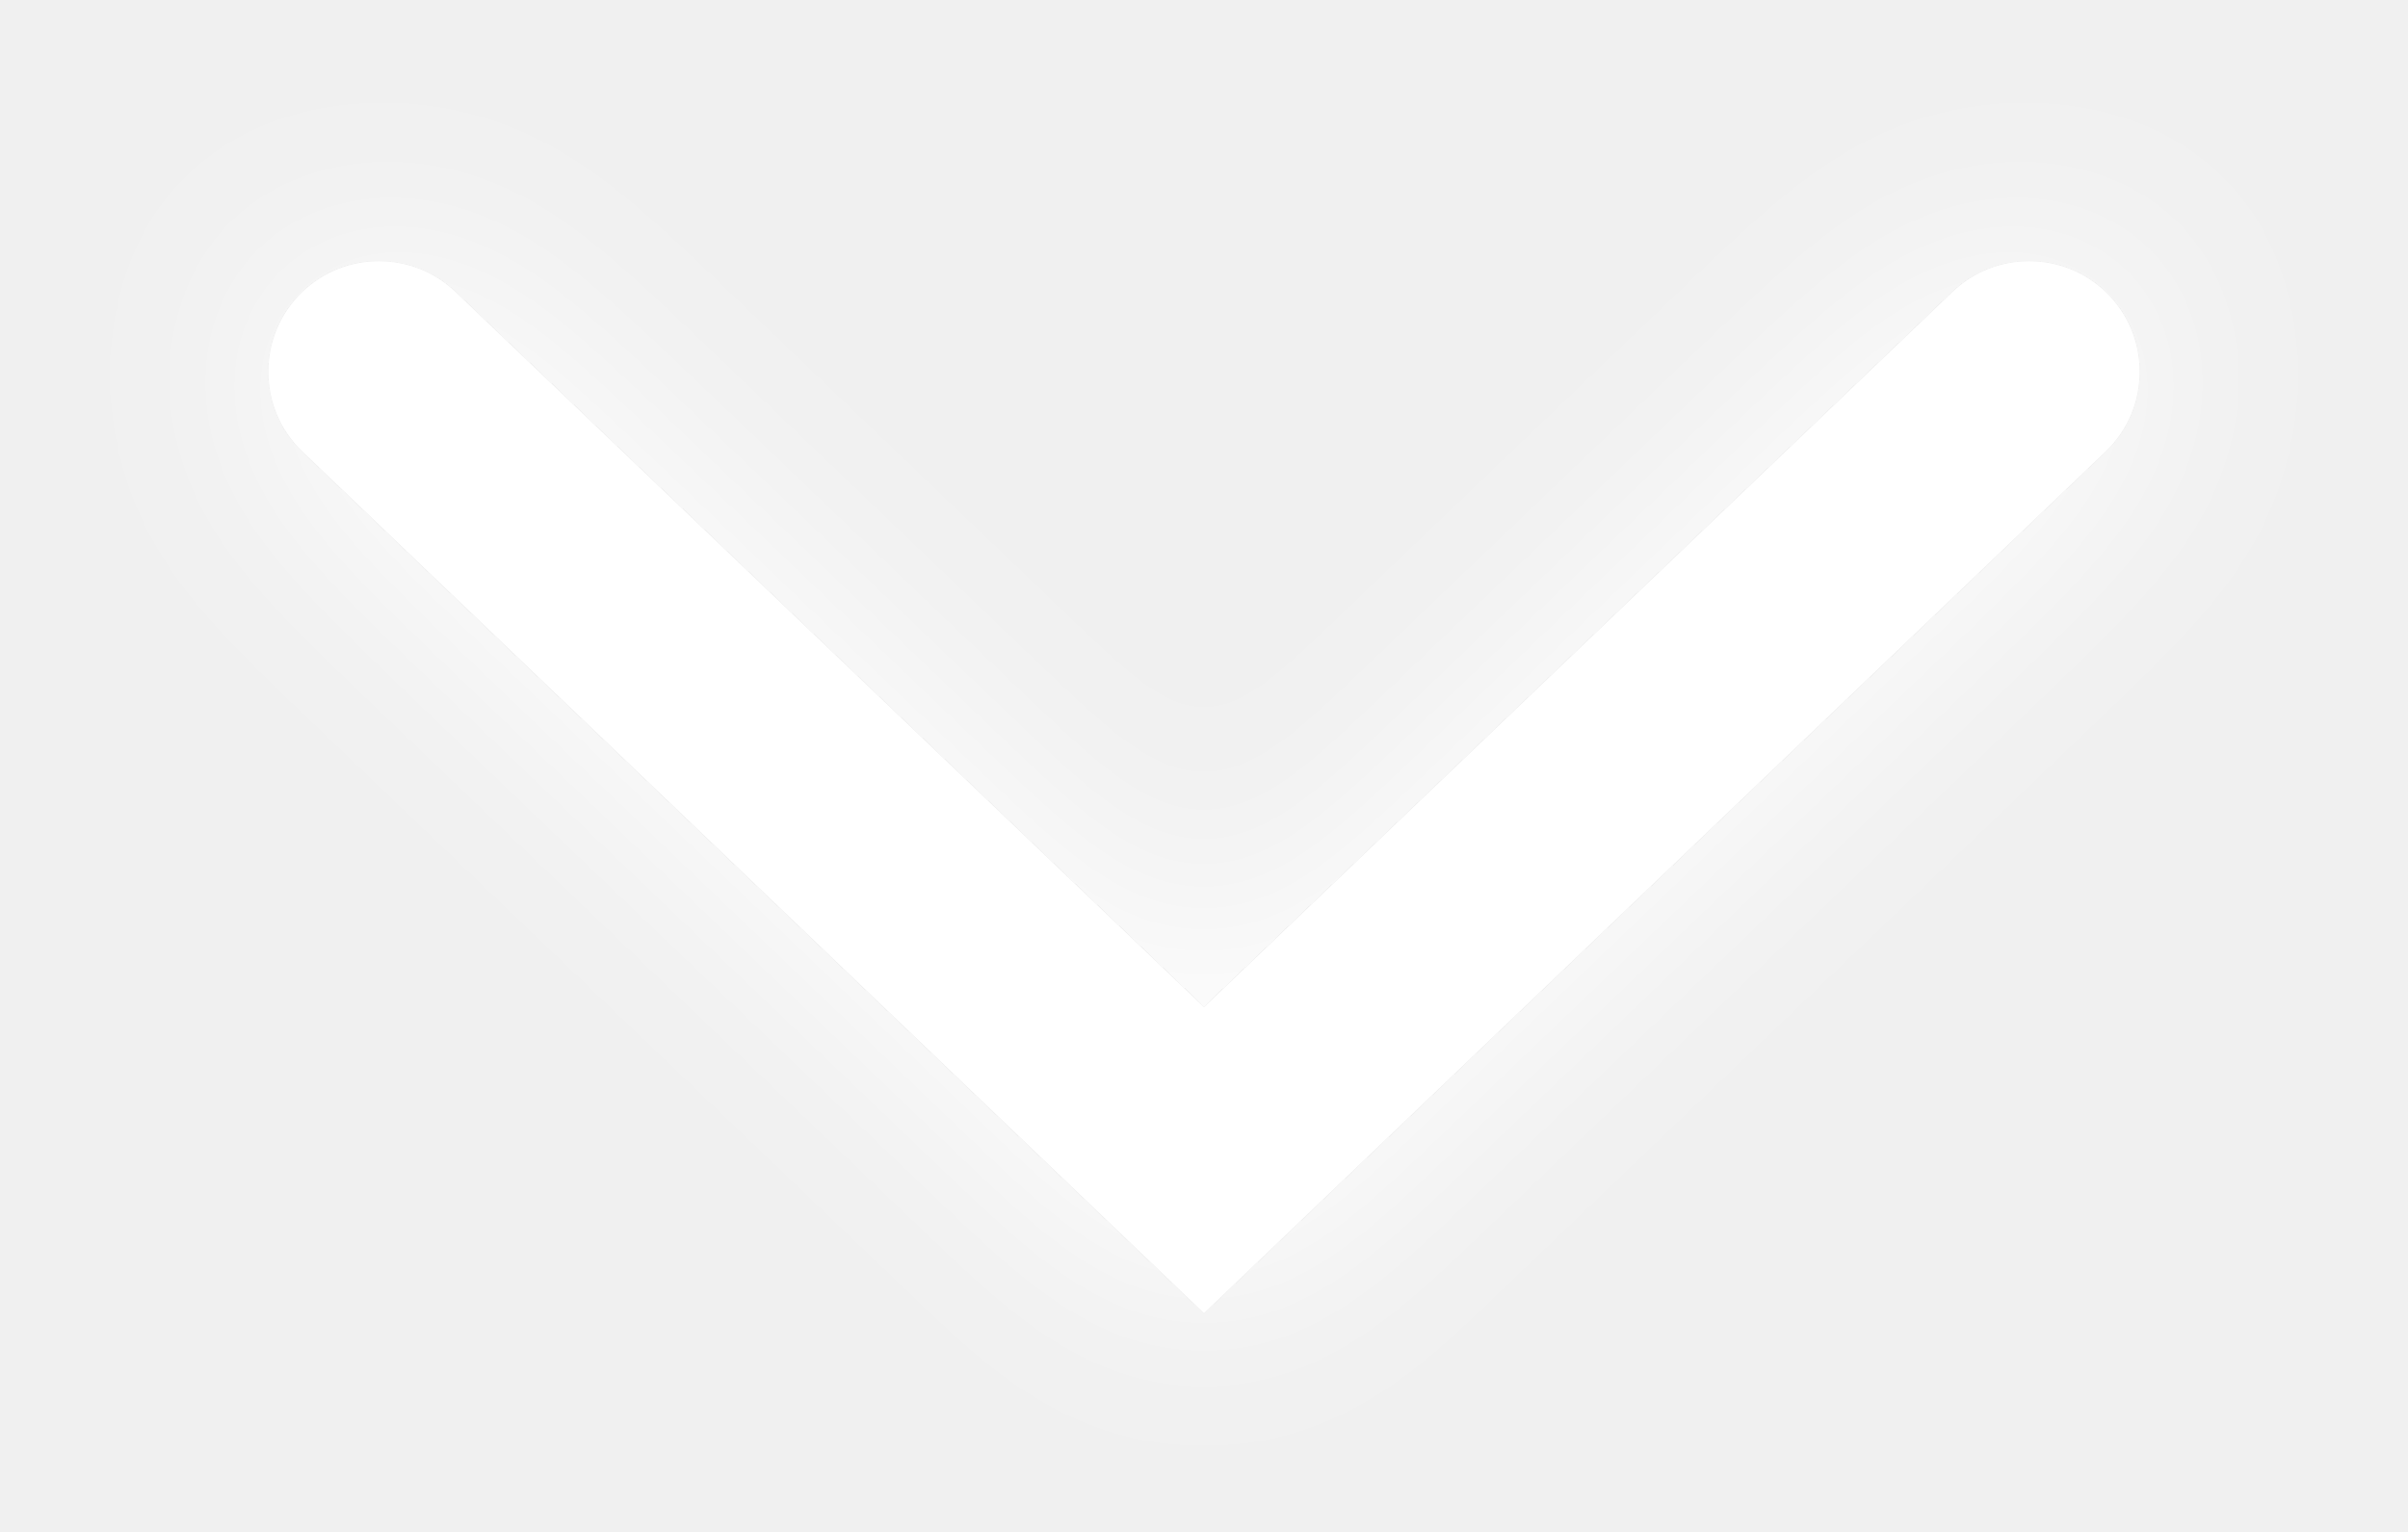
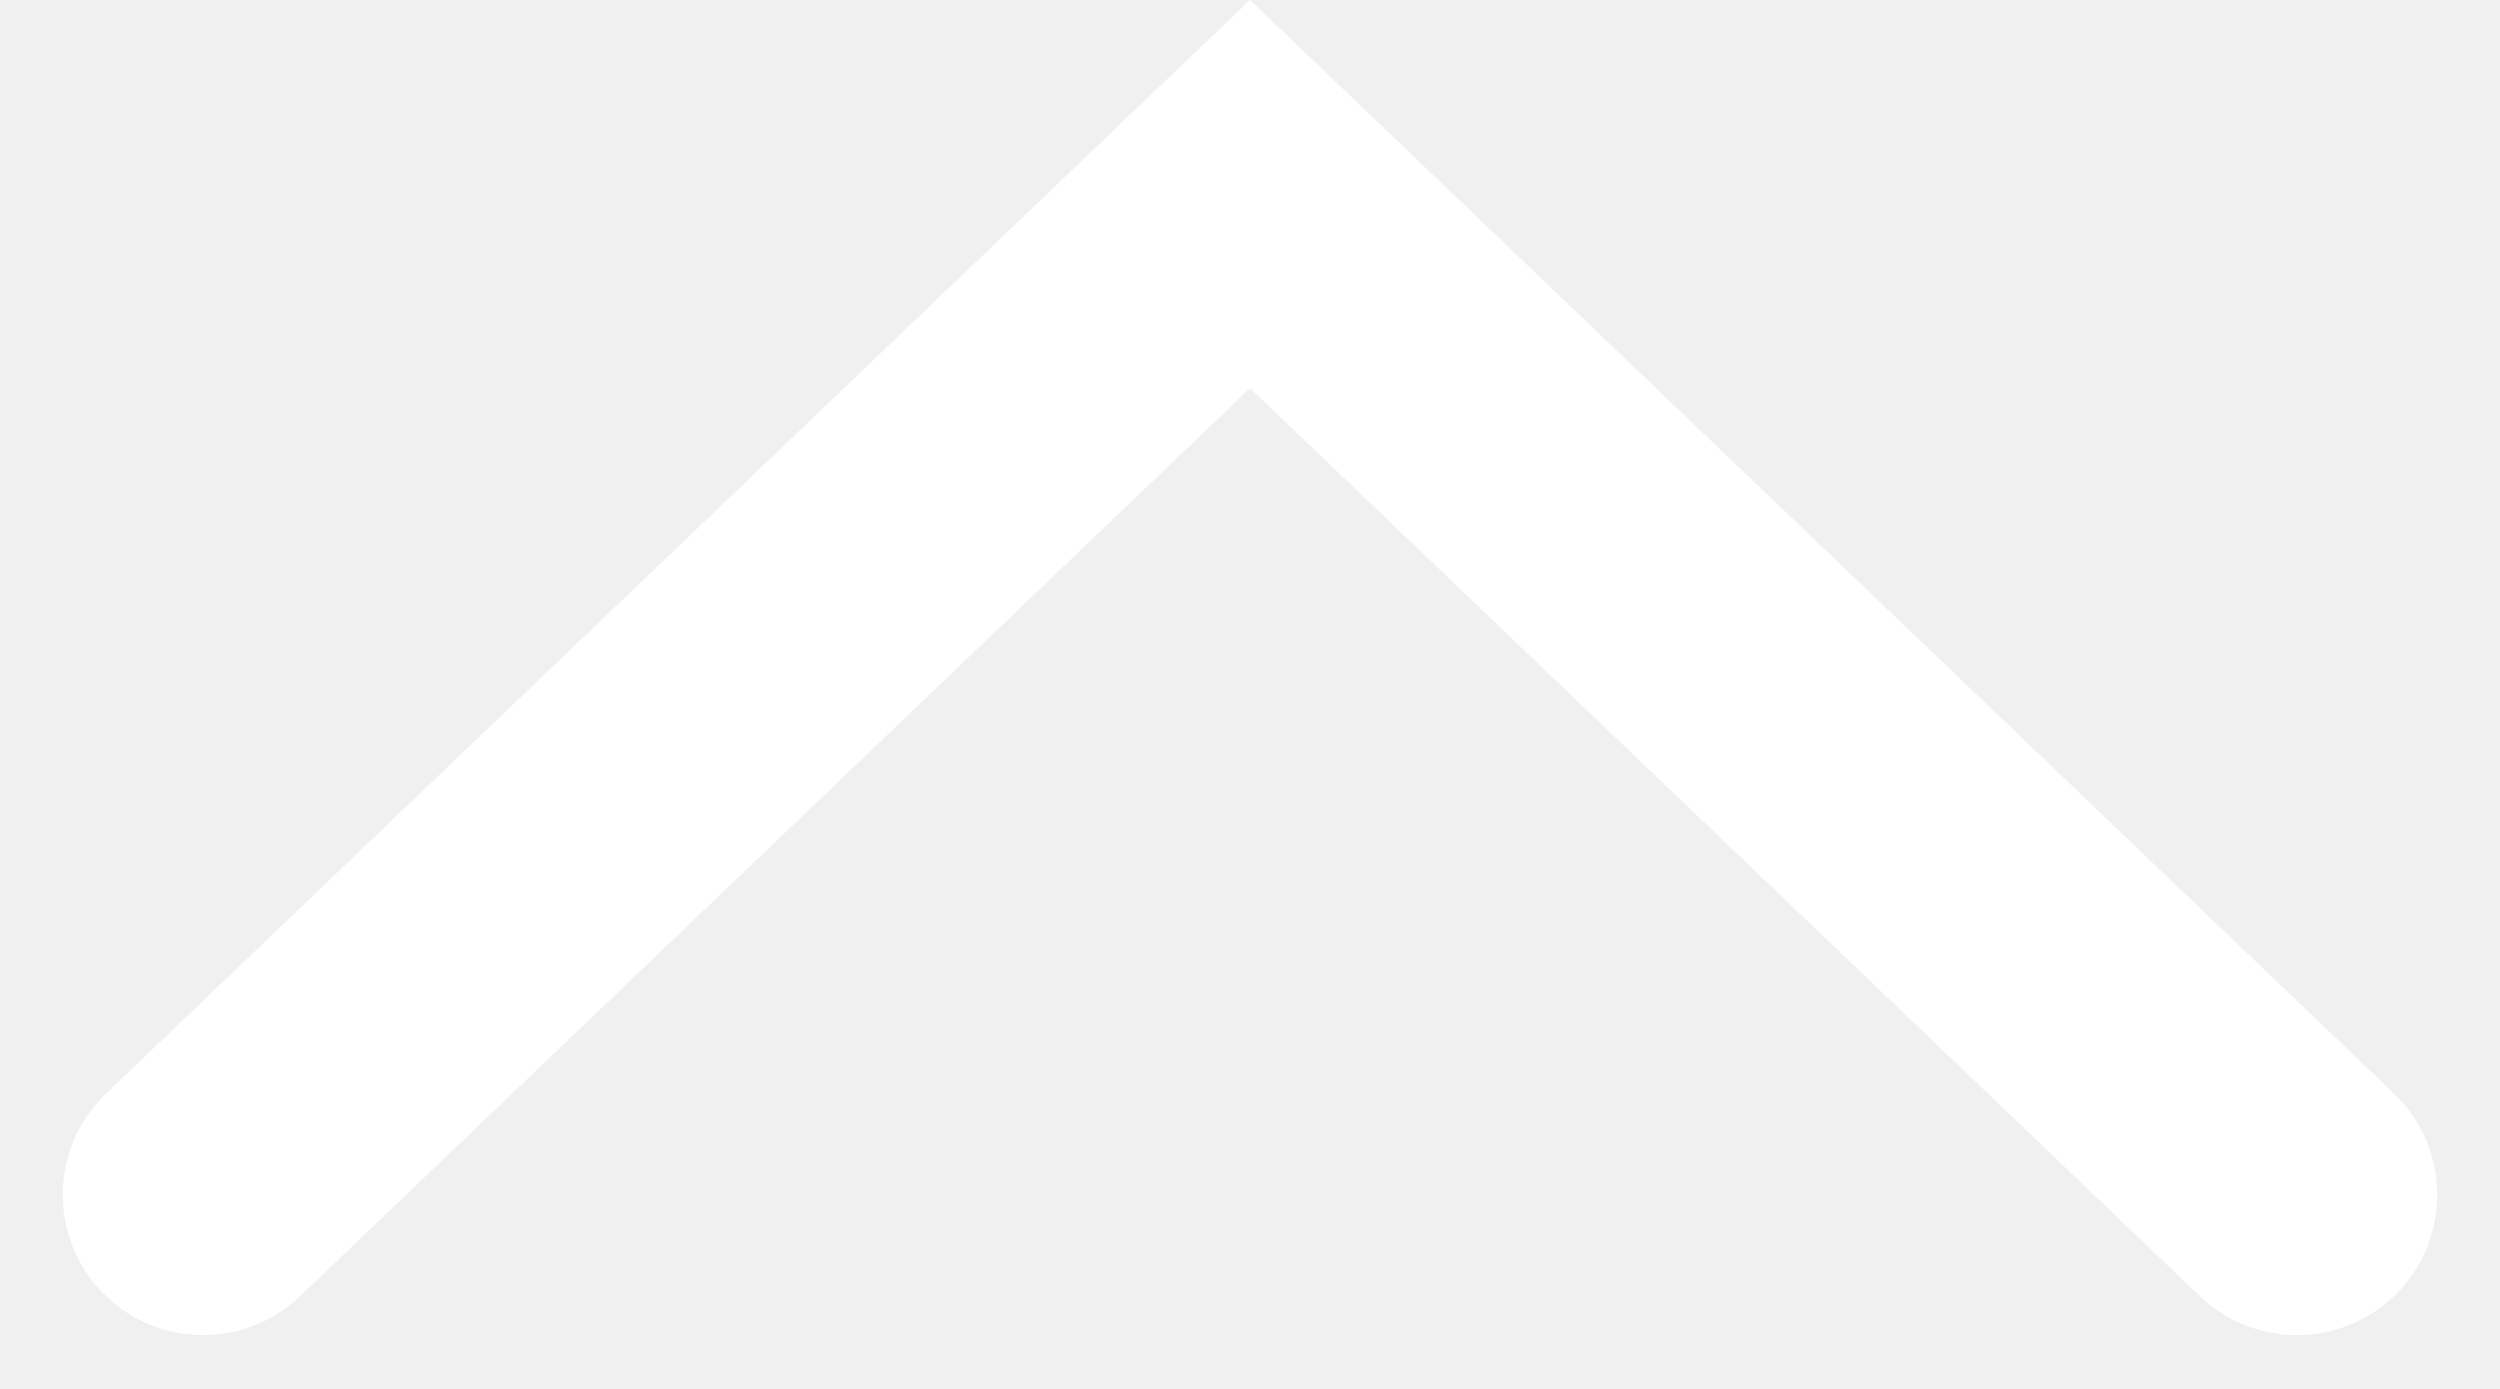
- <svg xmlns="http://www.w3.org/2000/svg" width="22" height="14" viewBox="0 0 22 14" fill="none">
-   <g filter="url(#filter0_d_1369:5400)">
-     <path fill-rule="evenodd" clip-rule="evenodd" d="M19.236 2.667C19.652 3.065 19.652 3.73 19.236 4.127L11 12L2.764 4.127C2.348 3.73 2.348 3.065 2.764 2.667C3.154 2.294 3.769 2.294 4.16 2.667L11 9.205L17.84 2.667C18.231 2.294 18.846 2.294 19.236 2.667Z" fill="white" />
-   </g>
-   <defs>
-     <filter id="filter0_d_1369:5400" x="0.452" y="0.387" width="21.097" height="13.613" filterUnits="userSpaceOnUse" color-interpolation-filters="sRGB">
-       <feFlood flood-opacity="0" result="BackgroundImageFix" />
-       <feColorMatrix in="SourceAlpha" type="matrix" values="0 0 0 0 0 0 0 0 0 0 0 0 0 0 0 0 0 0 127 0" result="hardAlpha" />
-       <feOffset />
-       <feGaussianBlur stdDeviation="1" />
-       <feComposite in2="hardAlpha" operator="out" />
-       <feColorMatrix type="matrix" values="0 0 0 0 1 0 0 0 0 1 0 0 0 0 1 0 0 0 1 0" />
-       <feBlend mode="normal" in2="BackgroundImageFix" result="effect1_dropShadow_1369:5400" />
-       <feBlend mode="normal" in="SourceGraphic" in2="effect1_dropShadow_1369:5400" result="shape" />
-     </filter>
-   </defs>
+ <svg xmlns="http://www.w3.org/2000/svg" width="18" height="10" viewBox="0 0 18 10" fill="none">
+   <path fill-rule="evenodd" clip-rule="evenodd" d="M0.764 9.333C0.348 8.935 0.348 8.27 0.764 7.873L9 1.07324e-07L17.236 7.873C17.652 8.27 17.652 8.935 17.236 9.333C16.846 9.706 16.231 9.706 15.84 9.333L9 2.795L2.16 9.333C1.769 9.706 1.154 9.706 0.764 9.333Z" fill="white" />
</svg>
